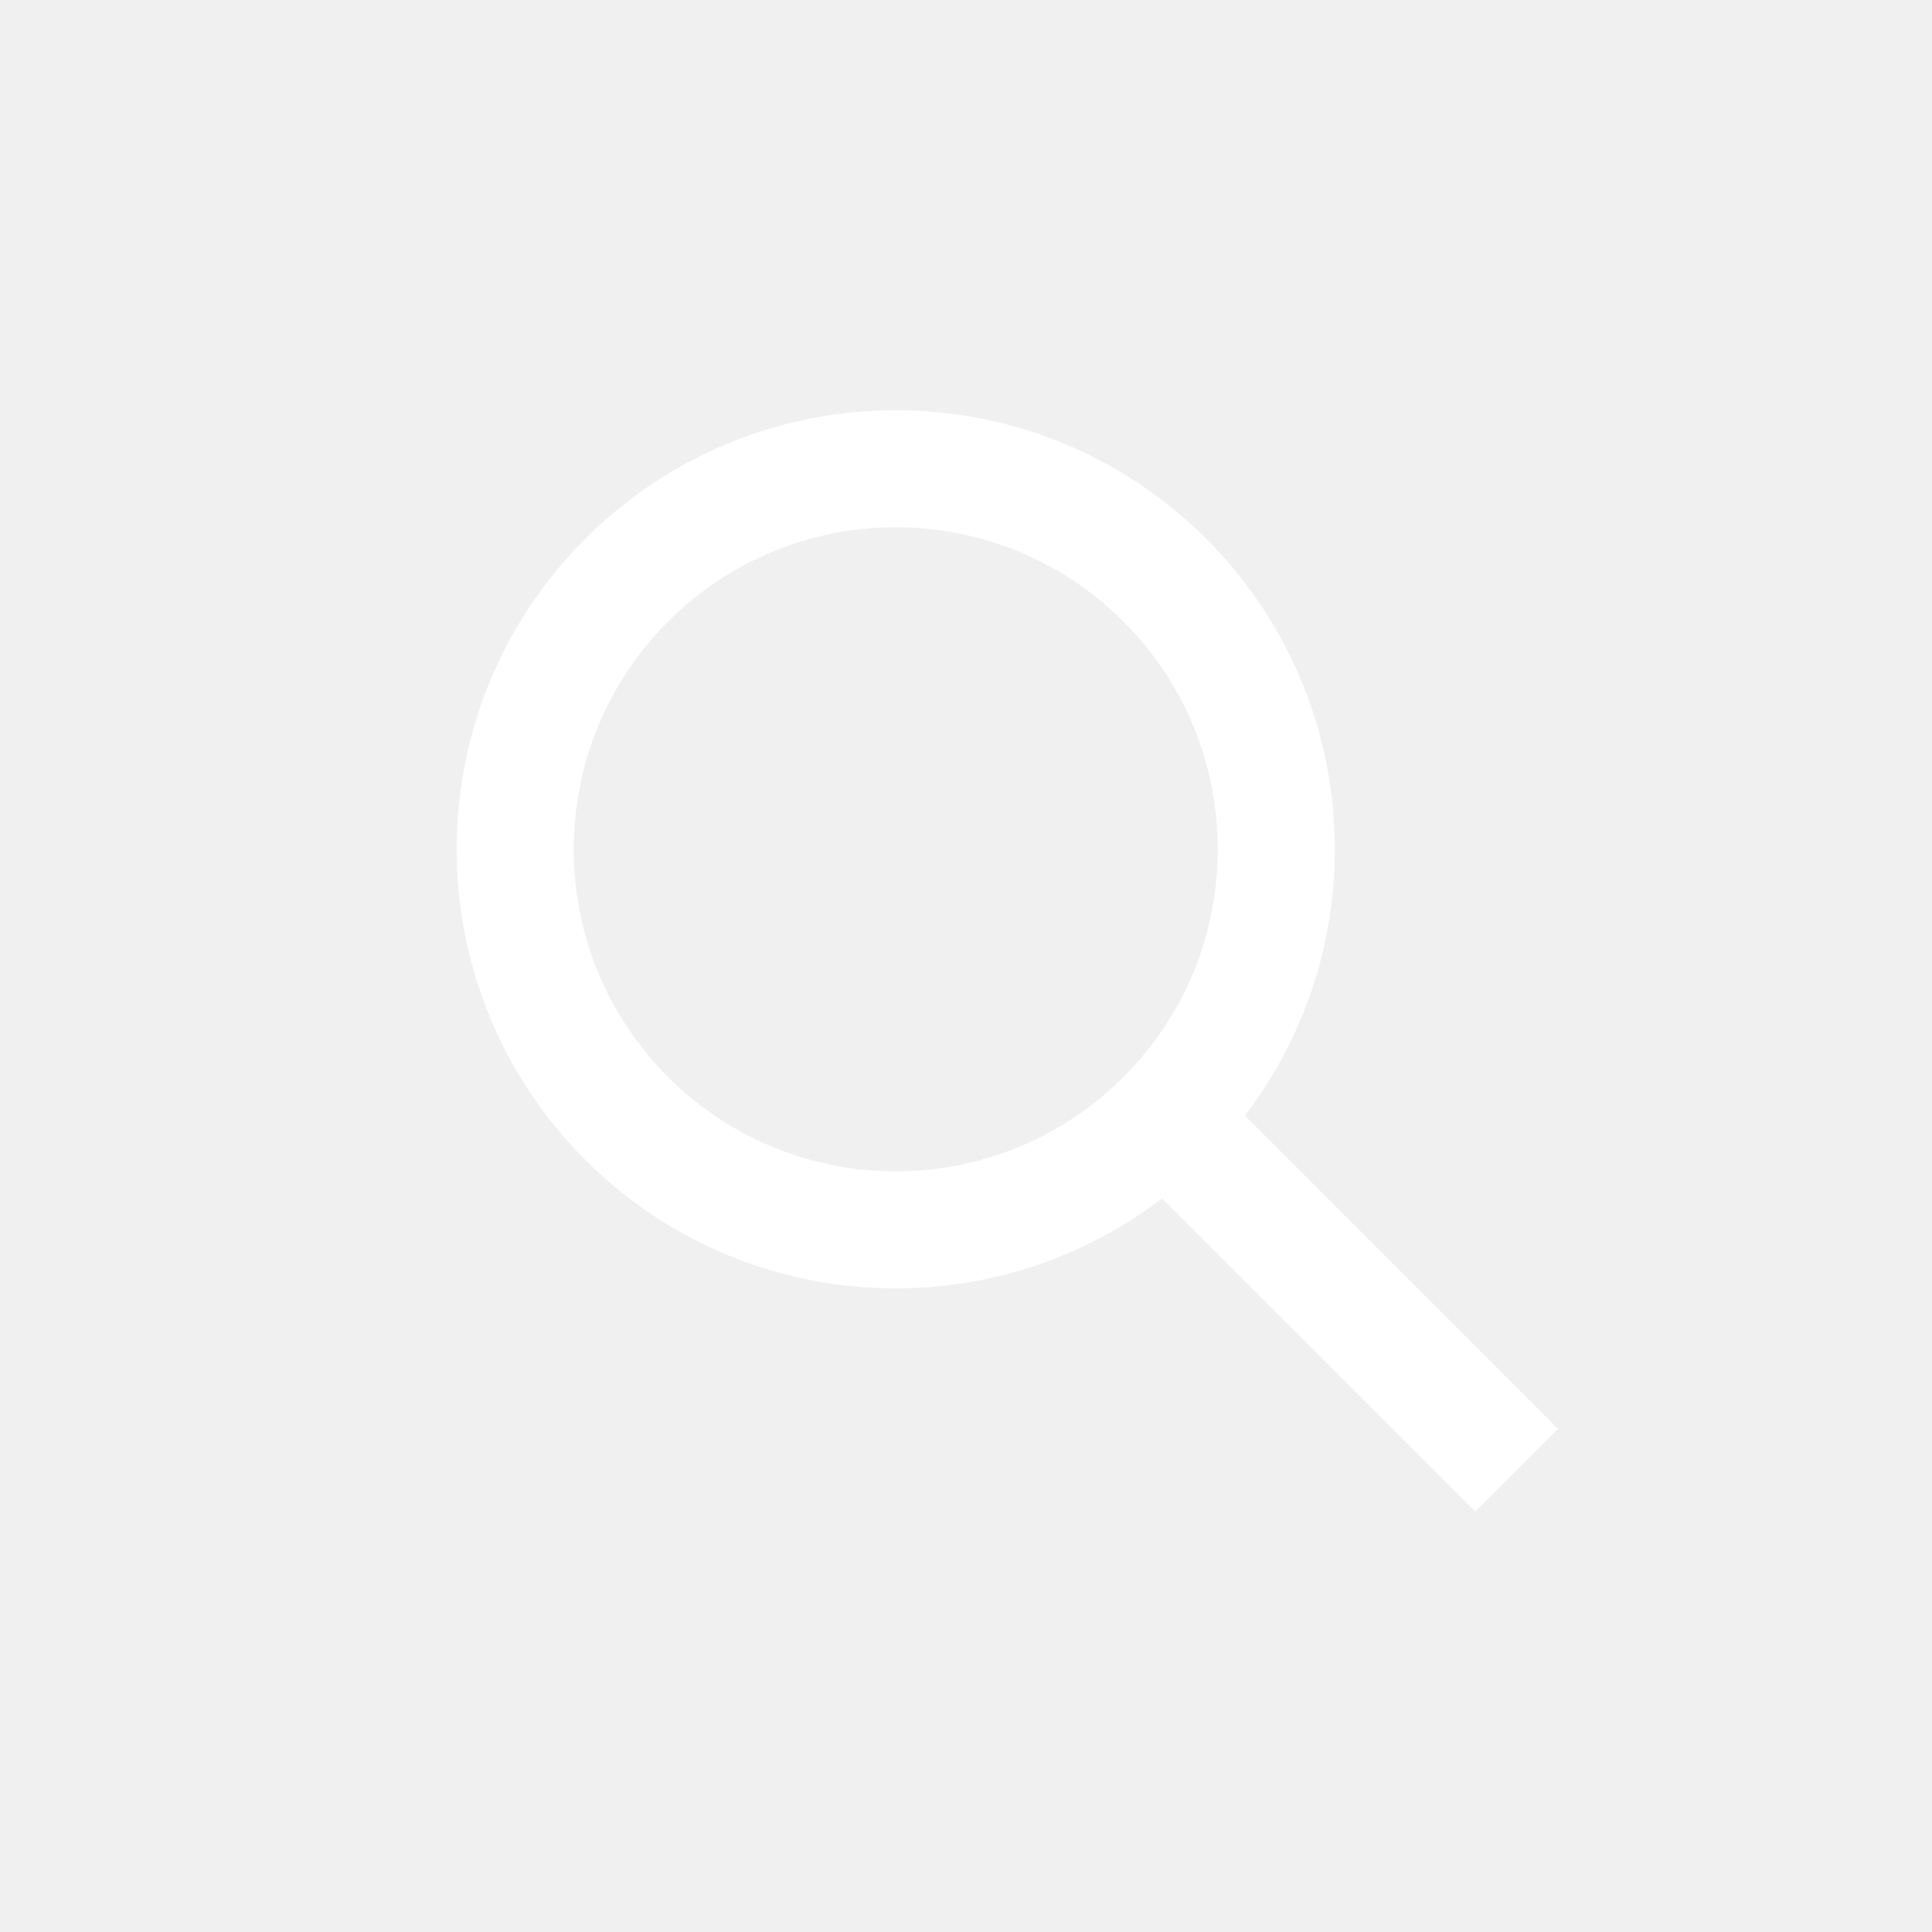
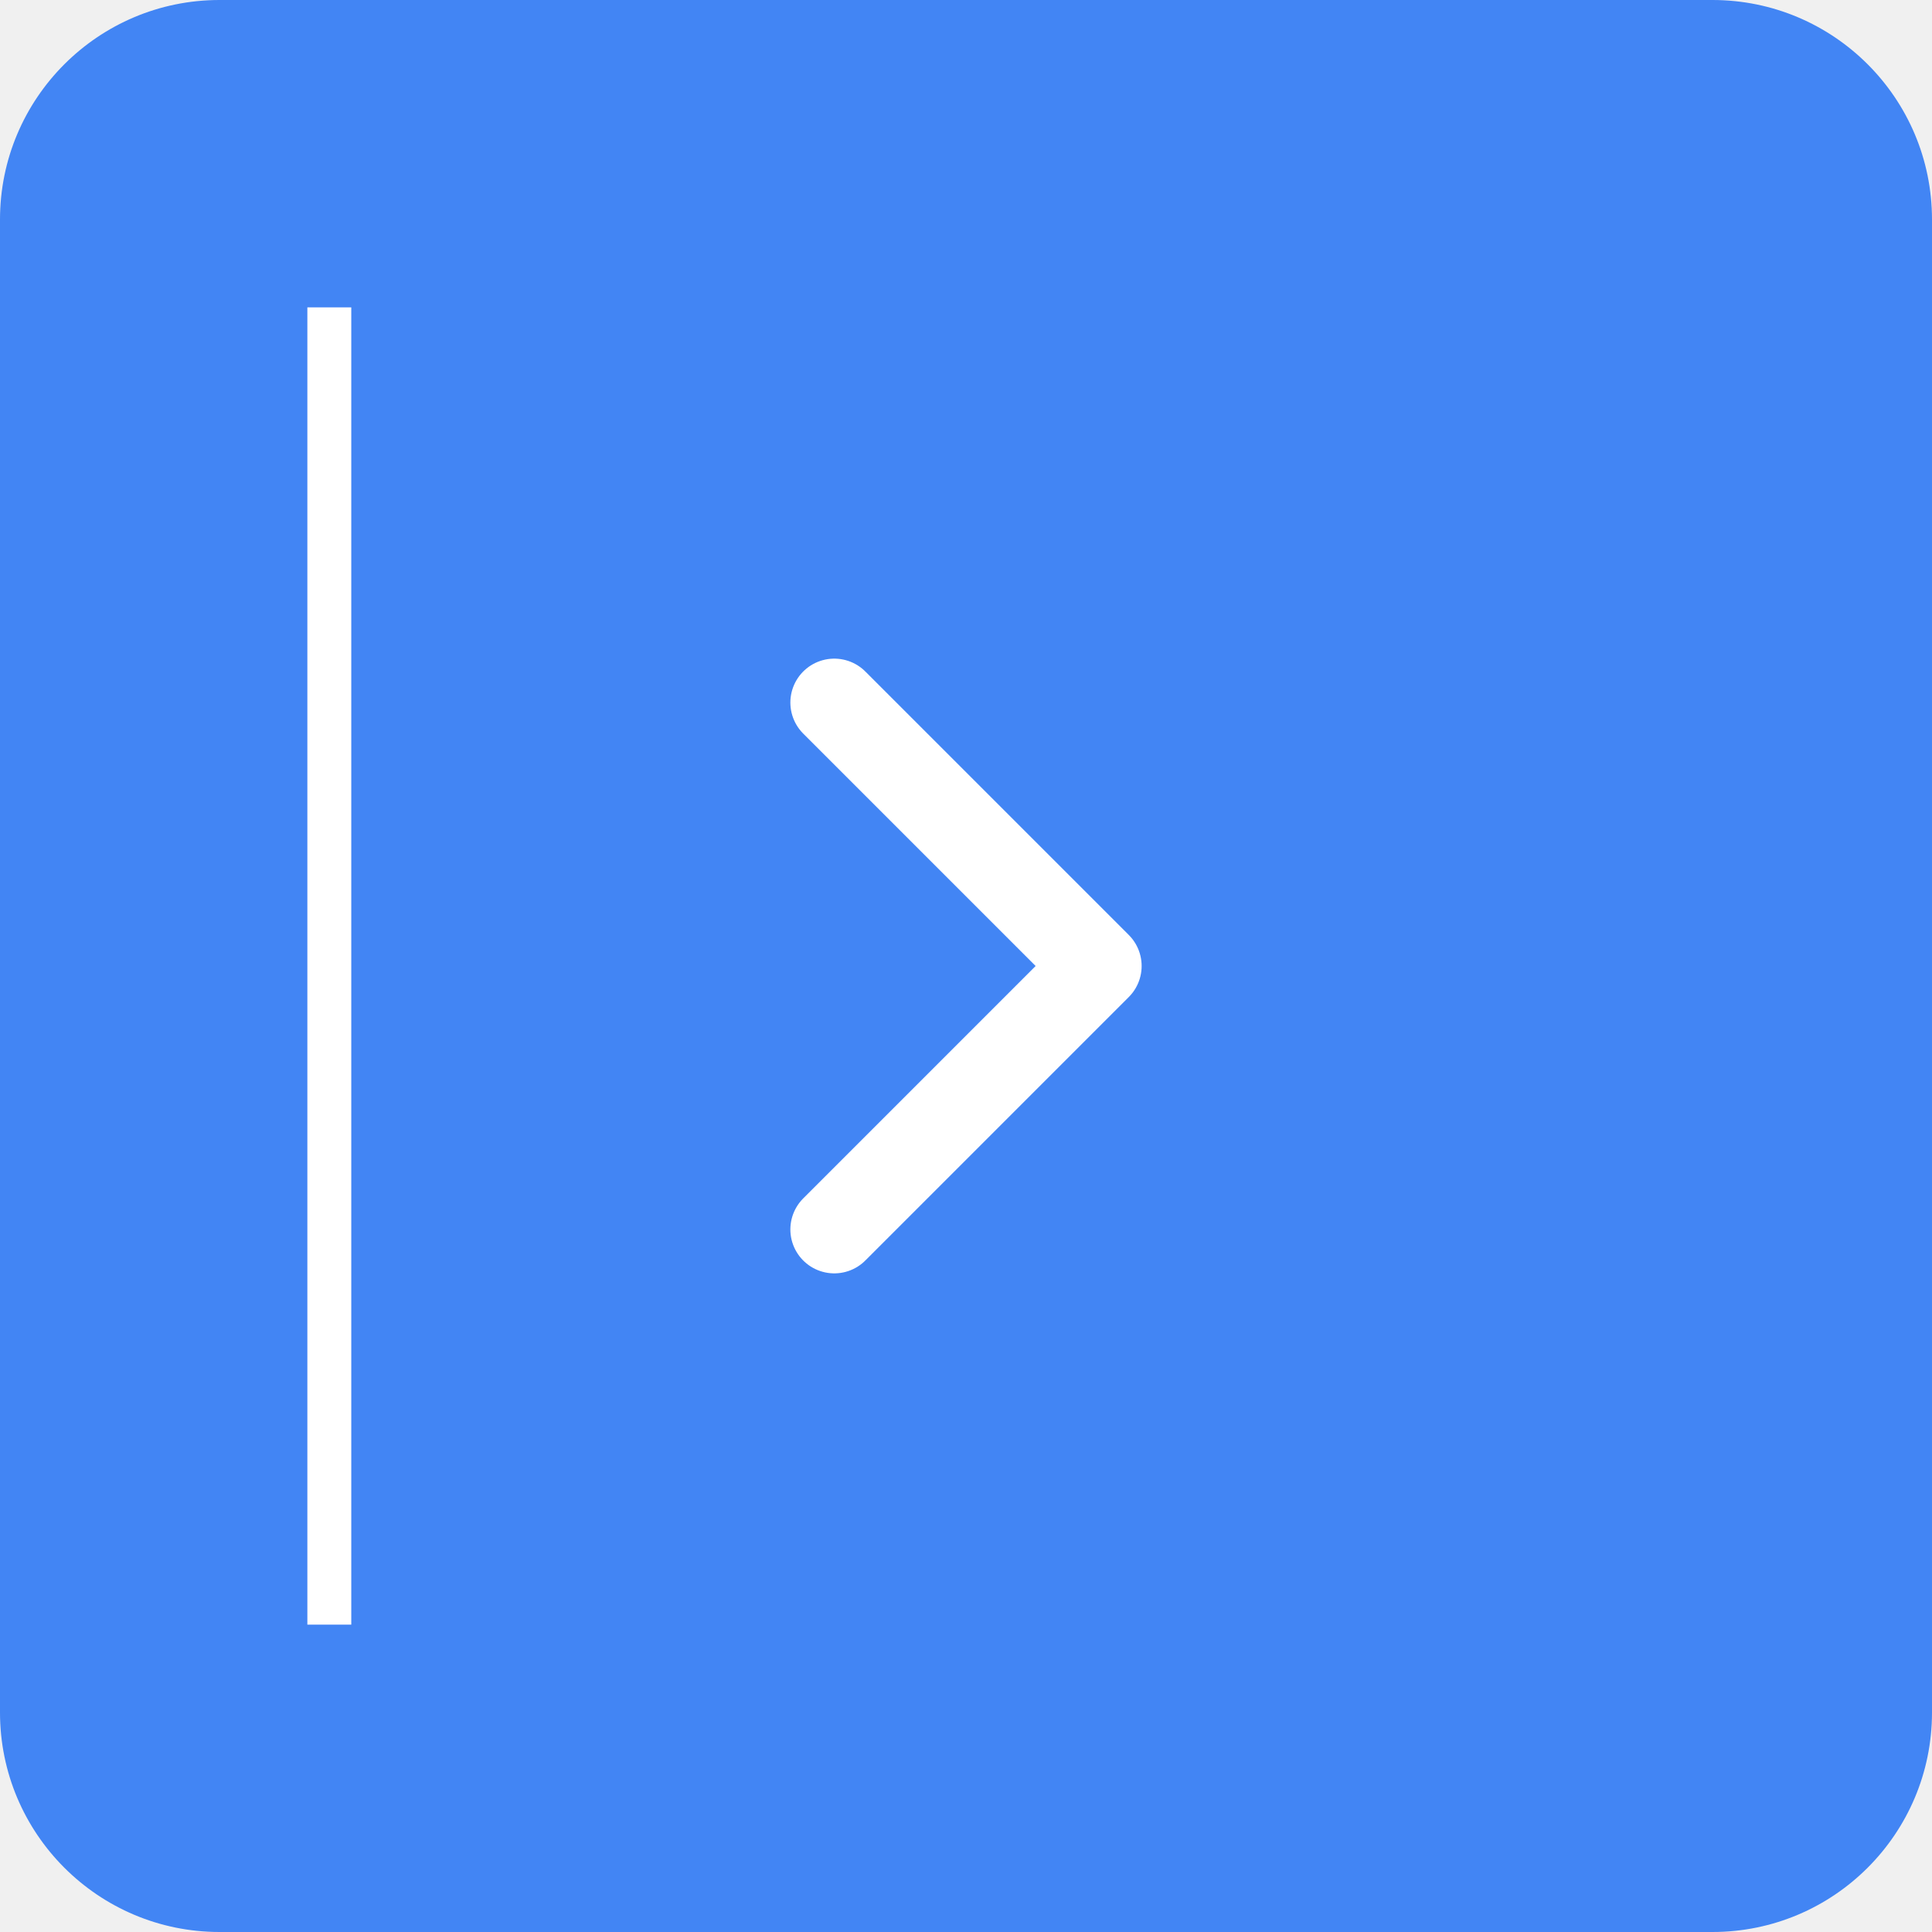
- <svg xmlns="http://www.w3.org/2000/svg" width="22" height="22" viewBox="0 0 22 22" fill="none">
-   <path fill-rule="evenodd" clip-rule="evenodd" d="M12.793 12.264C11.361 13.696 9.039 13.696 7.607 12.264C6.175 10.832 6.175 8.51 7.607 7.078C9.039 5.646 11.361 5.646 12.793 7.078C14.225 8.51 14.225 10.832 12.793 12.264ZM13.233 13.647C11.273 15.146 8.457 14.999 6.664 13.207C4.712 11.254 4.712 8.088 6.664 6.136C8.617 4.183 11.783 4.183 13.736 6.136C15.528 7.928 15.675 10.744 14.176 12.704L17.742 16.271L16.8 17.213L13.233 13.647Z" fill="white" />
+ <svg xmlns="http://www.w3.org/2000/svg" width="44" height="44" viewBox="0 0 44 44" fill="none">
+   <path d="M1.33214e-05 5C1.33214e-05 2.239 2.239 1.15847e-06 5 1.15847e-06H39C41.761 1.15847e-06 44 2.239 44 5V39C44 41.761 41.761 44 39 44H5C2.239 44 1.33214e-05 41.761 1.33214e-05 39V5Z" fill="#4285F4" />
+   <line x1="7.5" y1="7" x2="7.5" y2="37" stroke="white" />
+   <path d="M19 28L25 22L19 16" stroke="white" stroke-width="2" stroke-linecap="round" stroke-linejoin="round" />
</svg>
